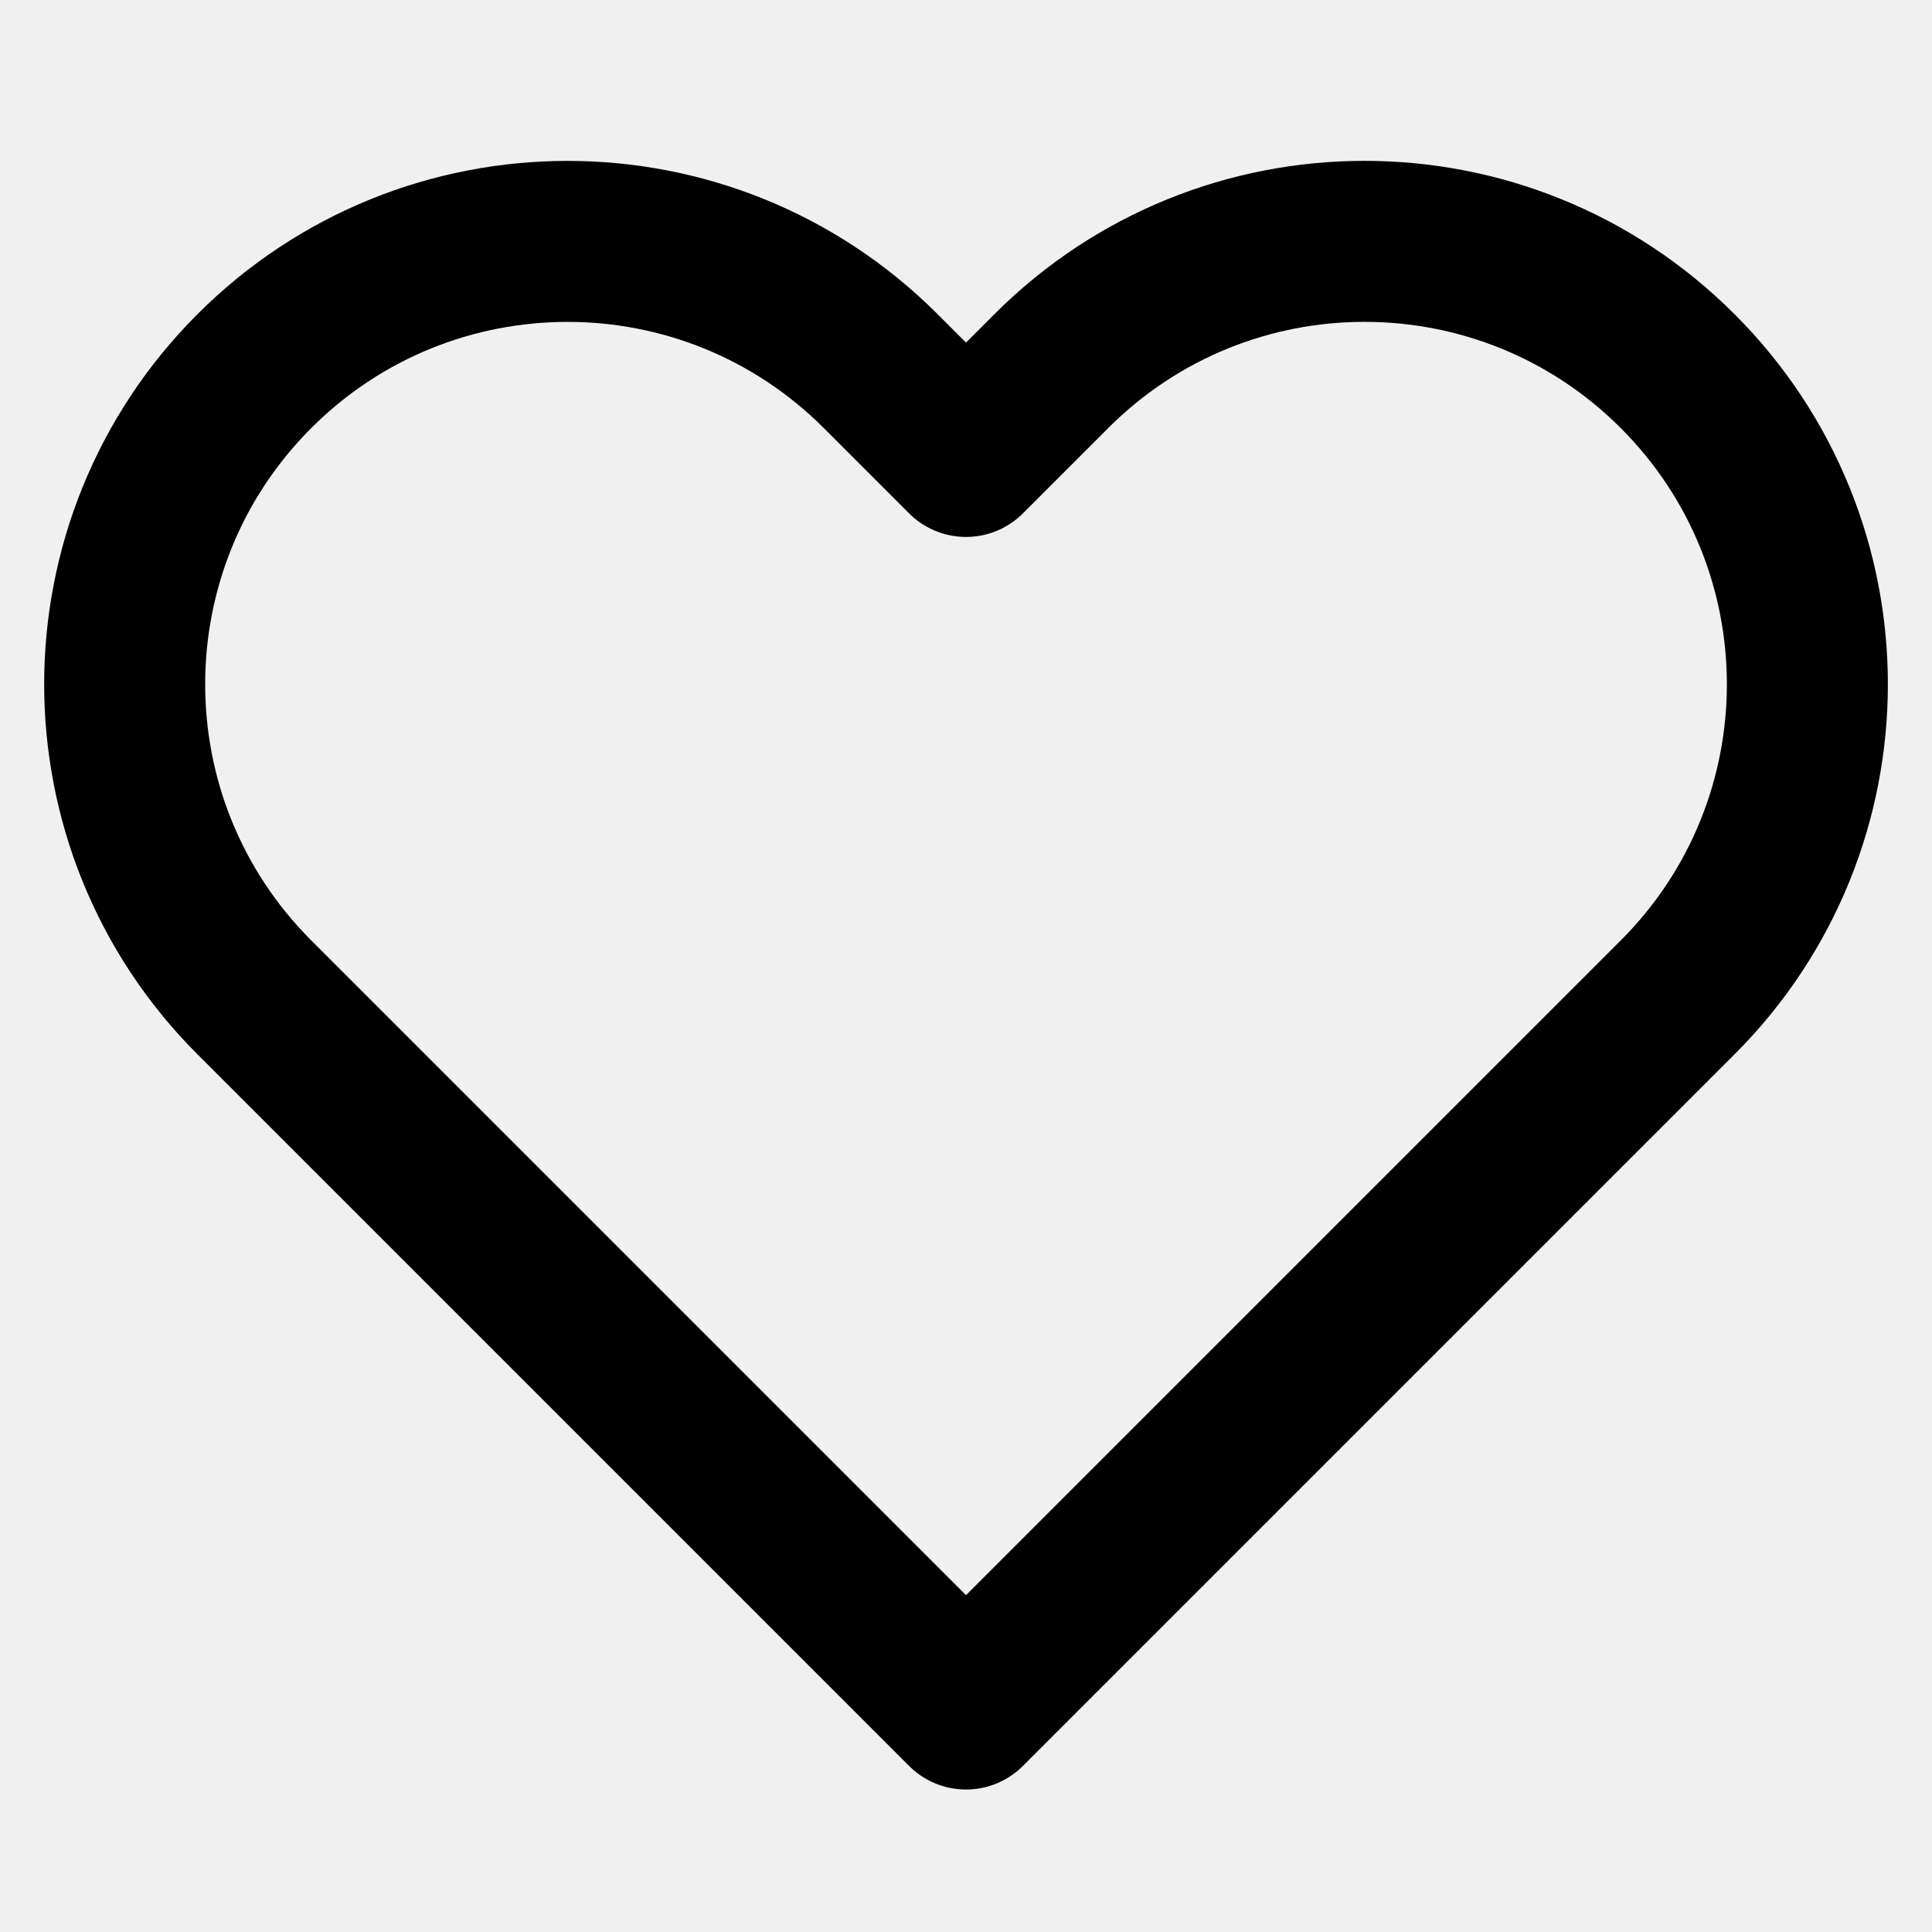
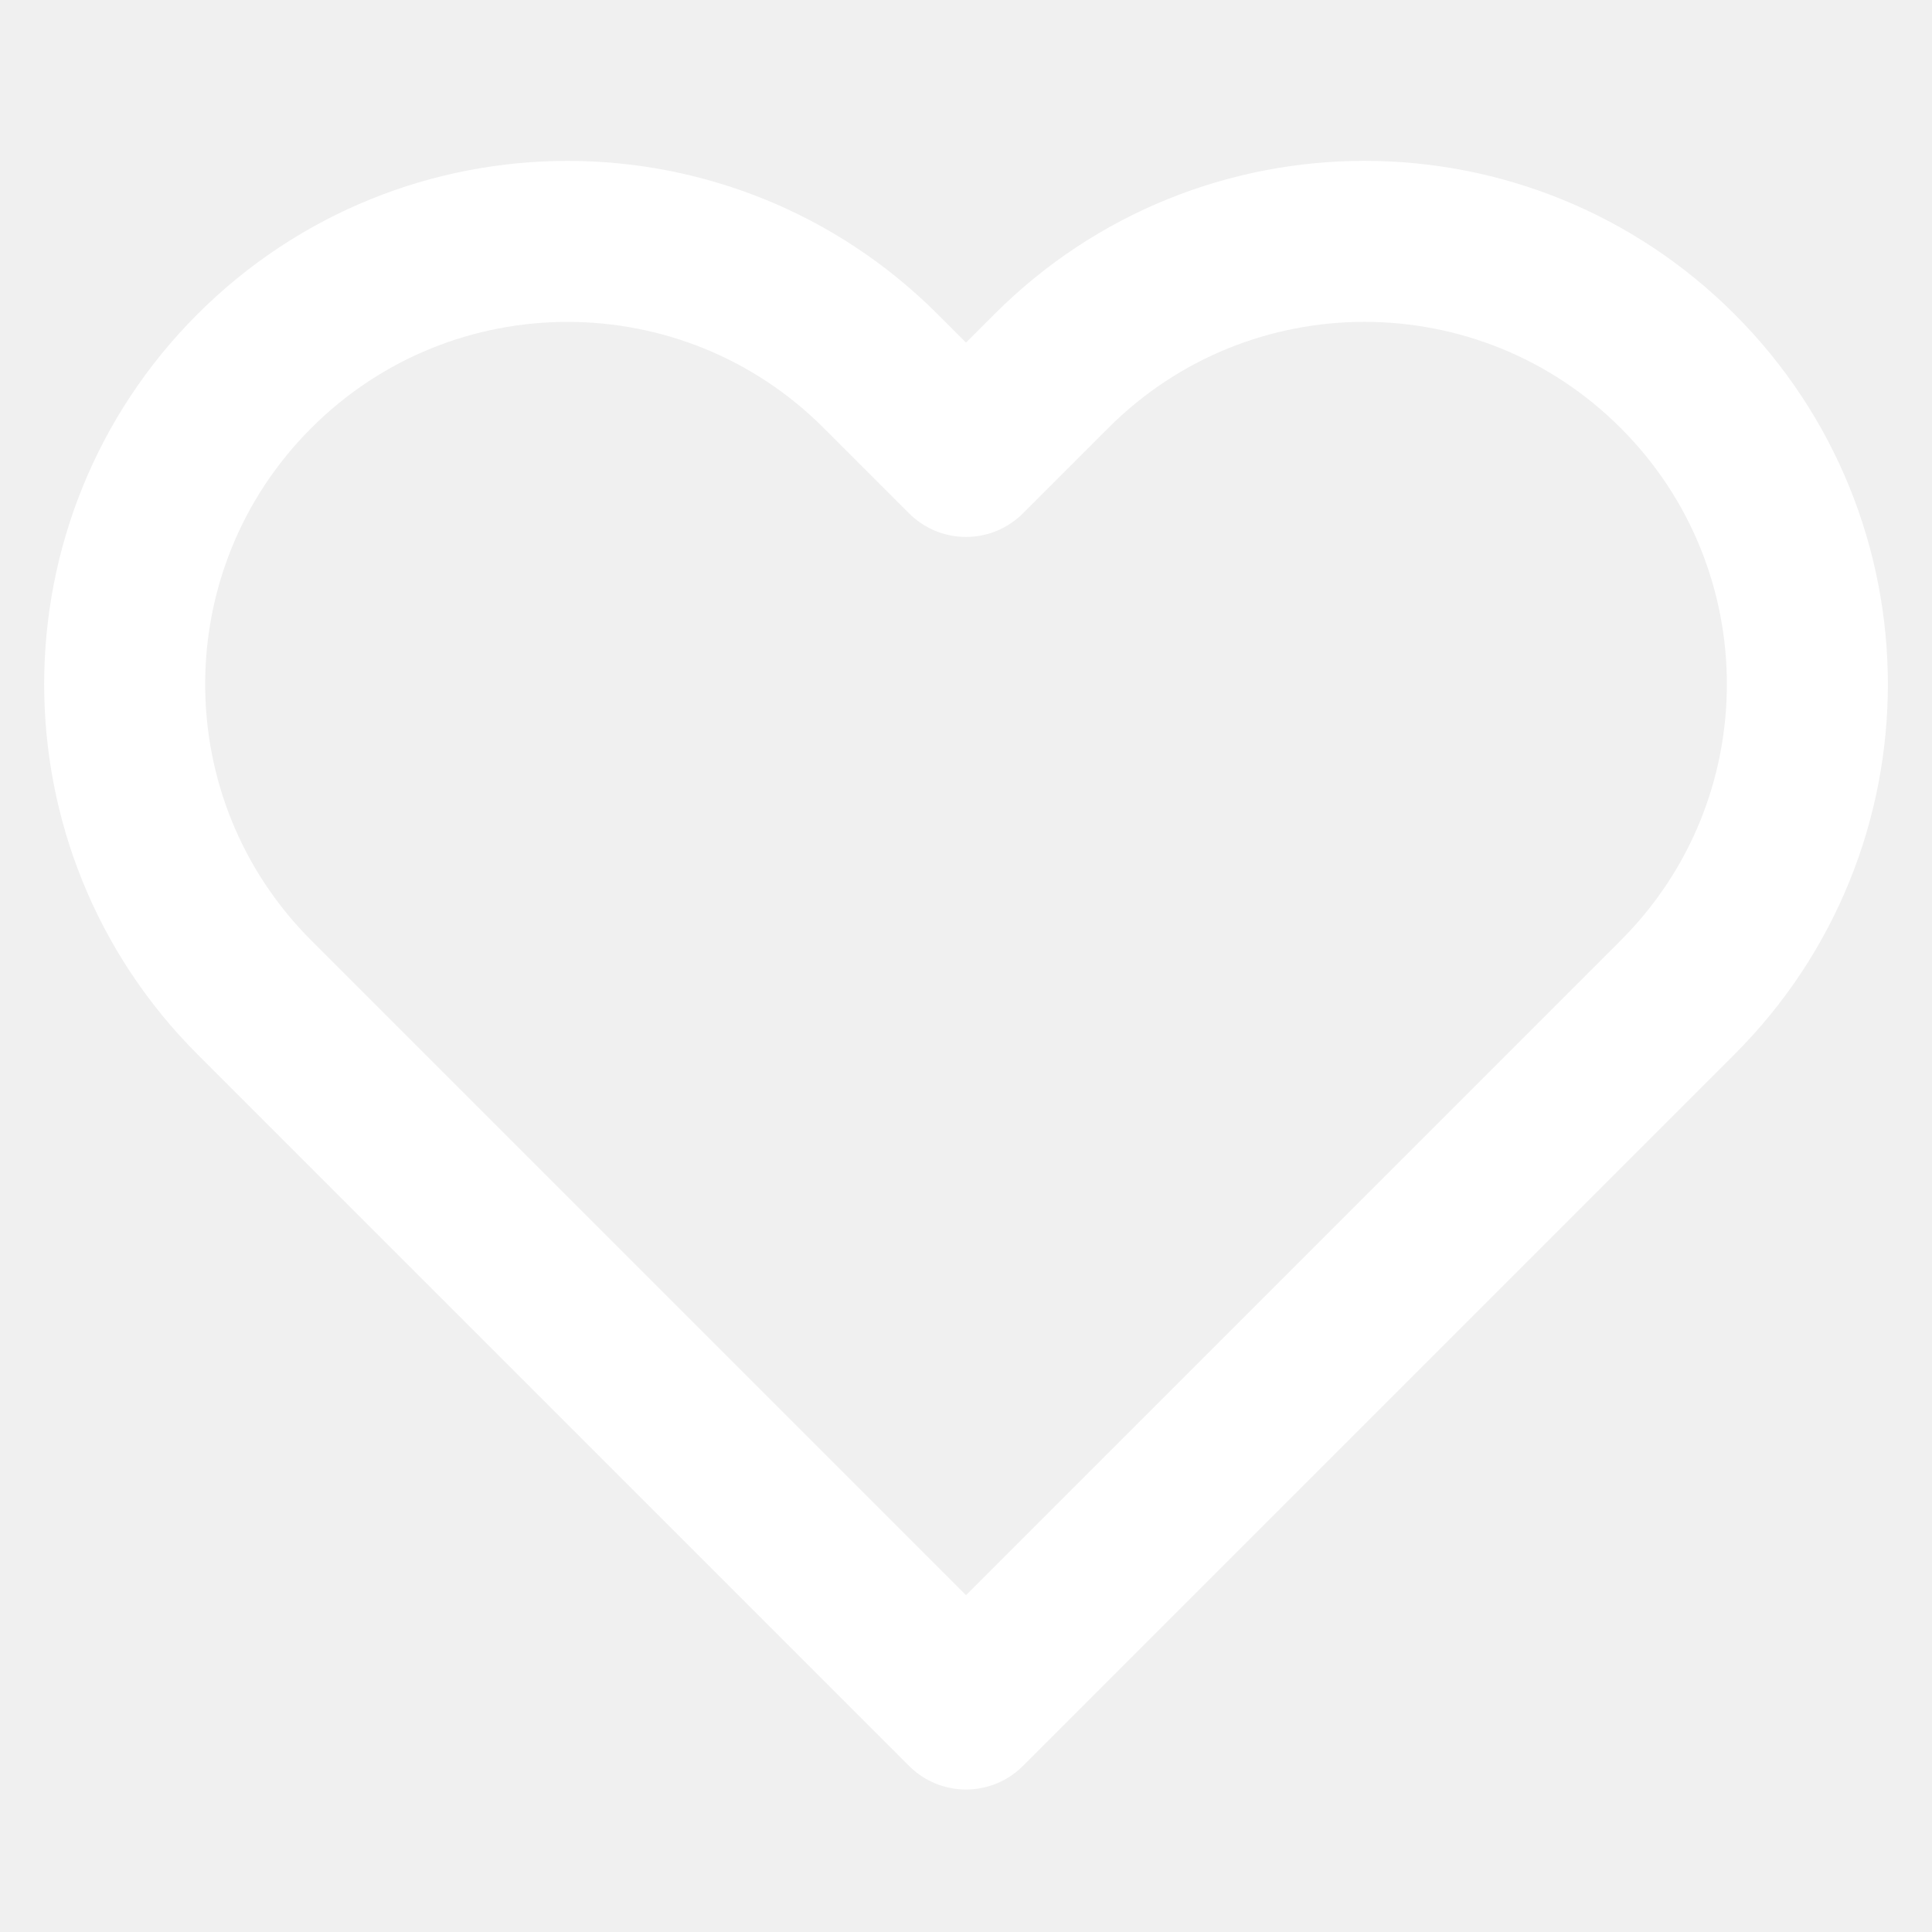
- <svg xmlns="http://www.w3.org/2000/svg" viewBox="0 0 24 24" fill="none" stroke="currentColor" stroke-width="2" stroke-linecap="round" stroke-linejoin="round">
+ <svg xmlns="http://www.w3.org/2000/svg" viewBox="0 0 24 24" fill="none" stroke="#FFFFFF" stroke-width="2" stroke-linecap="round" stroke-linejoin="round">
  <path d="M20.84 4.61a5.5 5.5 0 0 0-7.78 0L12 5.67l-1.06-1.06a5.5 5.5 0 0 0-7.78 7.78l1.06 1.06L12 21.23l7.78-7.78 1.06-1.06a5.5 5.5 0 0 0 0-7.78z" />
</svg>
